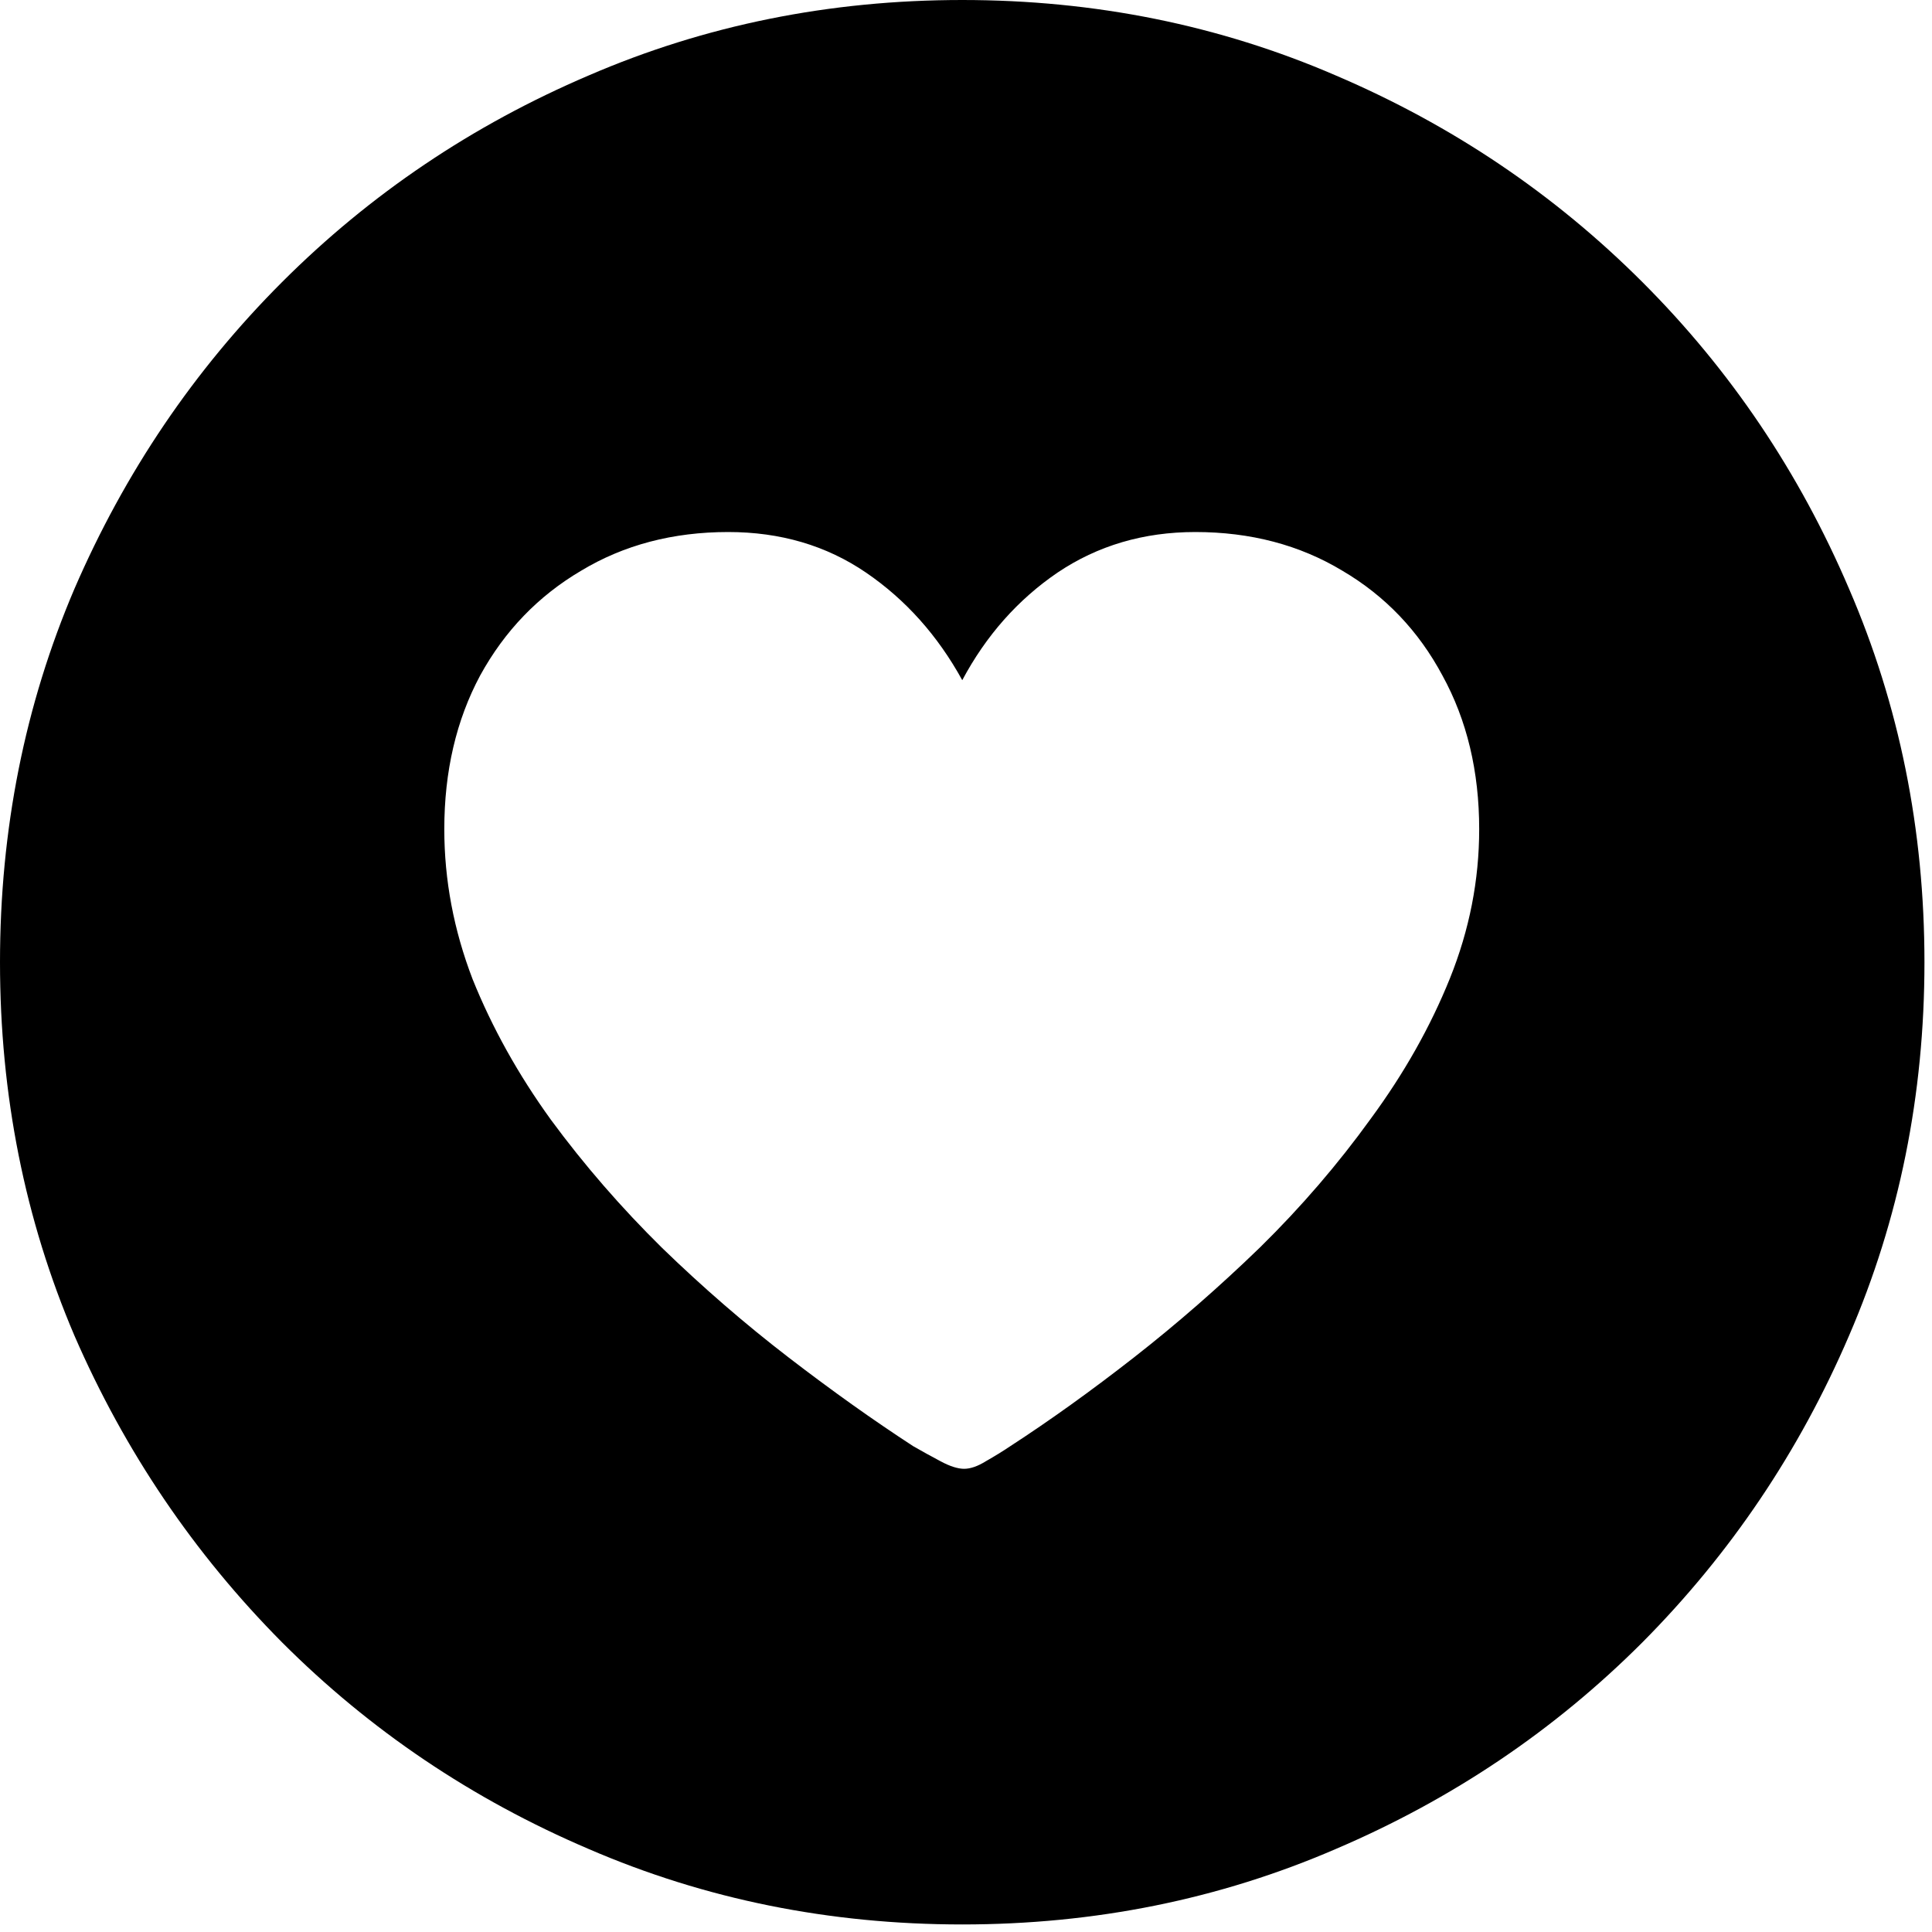
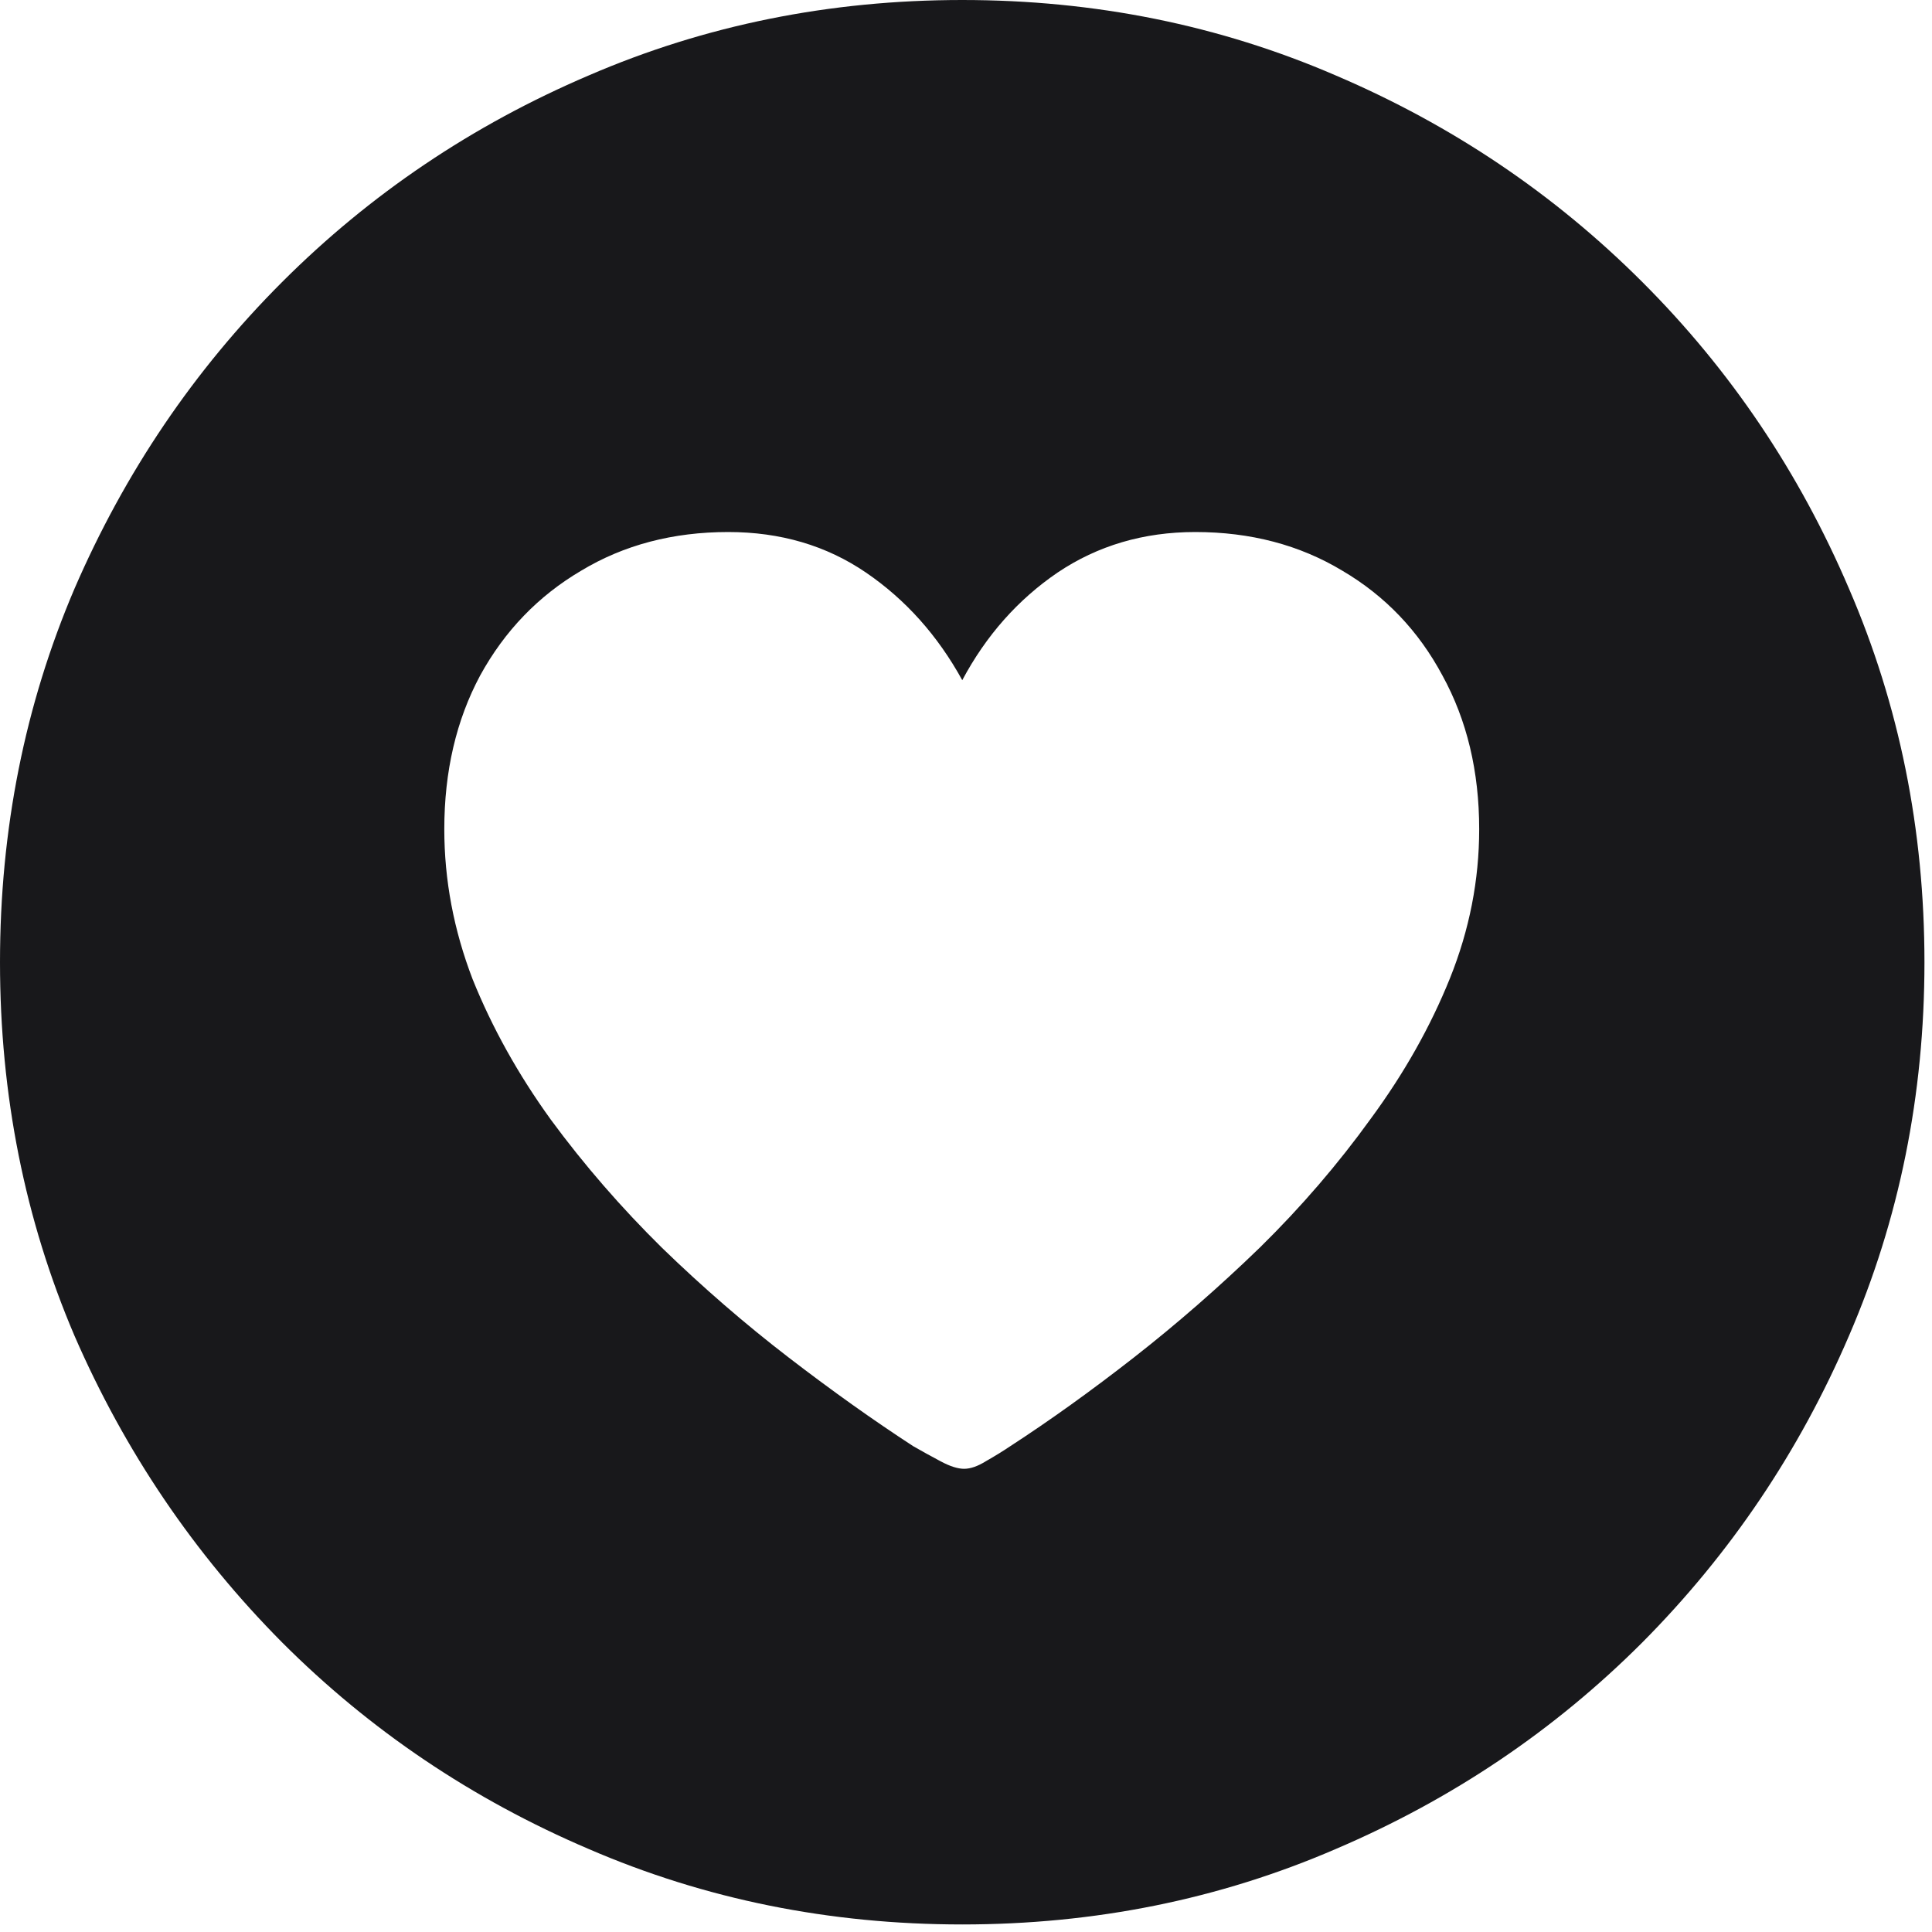
<svg xmlns="http://www.w3.org/2000/svg" width="32" height="32" viewBox="0 0 32 32" fill="none">
-   <path d="M15.938 31.875C13.74 31.875 11.677 31.458 9.75 30.625C7.823 29.802 6.13 28.662 4.672 27.203C3.214 25.734 2.068 24.042 1.234 22.125C0.411 20.198 0 18.135 0 15.938C0 13.74 0.411 11.677 1.234 9.75C2.068 7.823 3.214 6.13 4.672 4.672C6.13 3.214 7.823 2.073 9.75 1.25C11.677 0.417 13.74 0 15.938 0C18.135 0 20.198 0.417 22.125 1.25C24.052 2.073 25.745 3.214 27.203 4.672C28.662 6.13 29.802 7.823 30.625 9.75C31.458 11.677 31.875 13.74 31.875 15.938C31.875 18.135 31.458 20.198 30.625 22.125C29.802 24.042 28.662 25.734 27.203 27.203C25.745 28.662 24.052 29.802 22.125 30.625C20.198 31.458 18.135 31.875 15.938 31.875ZM12.062 8.812C11.146 8.812 10.333 9.026 9.625 9.453C8.917 9.87 8.359 10.448 7.953 11.188C7.557 11.927 7.359 12.776 7.359 13.734C7.359 14.578 7.516 15.406 7.828 16.219C8.151 17.021 8.583 17.797 9.125 18.547C9.677 19.297 10.292 20.005 10.969 20.672C11.646 21.328 12.344 21.932 13.062 22.484C13.781 23.037 14.469 23.526 15.125 23.953C15.271 24.037 15.422 24.12 15.578 24.203C15.734 24.287 15.865 24.328 15.969 24.328C16.073 24.328 16.193 24.287 16.328 24.203C16.474 24.12 16.609 24.037 16.734 23.953C17.391 23.526 18.073 23.037 18.781 22.484C19.5 21.922 20.198 21.312 20.875 20.656C21.552 19.99 22.162 19.281 22.703 18.531C23.255 17.781 23.693 17.005 24.016 16.203C24.338 15.401 24.5 14.578 24.5 13.734C24.5 12.776 24.297 11.927 23.891 11.188C23.495 10.448 22.943 9.87 22.234 9.453C21.526 9.026 20.713 8.812 19.797 8.812C18.943 8.812 18.182 9.036 17.516 9.484C16.859 9.932 16.333 10.526 15.938 11.266C15.531 10.526 15 9.932 14.344 9.484C13.688 9.036 12.927 8.812 12.062 8.812Z" fill="black" />
+   <path d="M15.938 31.875C13.74 31.875 11.677 31.458 9.75 30.625C7.823 29.802 6.13 28.662 4.672 27.203C3.214 25.734 2.068 24.042 1.234 22.125C0.411 20.198 0 18.135 0 15.938C0 13.74 0.411 11.677 1.234 9.75C2.068 7.823 3.214 6.13 4.672 4.672C6.13 3.214 7.823 2.073 9.75 1.25C11.677 0.417 13.74 0 15.938 0C18.135 0 20.198 0.417 22.125 1.25C24.052 2.073 25.745 3.214 27.203 4.672C28.662 6.13 29.802 7.823 30.625 9.75C31.458 11.677 31.875 13.74 31.875 15.938C31.875 18.135 31.458 20.198 30.625 22.125C29.802 24.042 28.662 25.734 27.203 27.203C25.745 28.662 24.052 29.802 22.125 30.625C20.198 31.458 18.135 31.875 15.938 31.875ZM12.062 8.812C11.146 8.812 10.333 9.026 9.625 9.453C8.917 9.87 8.359 10.448 7.953 11.188C7.557 11.927 7.359 12.776 7.359 13.734C7.359 14.578 7.516 15.406 7.828 16.219C8.151 17.021 8.583 17.797 9.125 18.547C9.677 19.297 10.292 20.005 10.969 20.672C11.646 21.328 12.344 21.932 13.062 22.484C13.781 23.037 14.469 23.526 15.125 23.953C15.271 24.037 15.422 24.12 15.578 24.203C15.734 24.287 15.865 24.328 15.969 24.328C16.073 24.328 16.193 24.287 16.328 24.203C16.474 24.12 16.609 24.037 16.734 23.953C17.391 23.526 18.073 23.037 18.781 22.484C19.5 21.922 20.198 21.312 20.875 20.656C21.552 19.99 22.162 19.281 22.703 18.531C23.255 17.781 23.693 17.005 24.016 16.203C24.338 15.401 24.5 14.578 24.5 13.734C24.5 12.776 24.297 11.927 23.891 11.188C23.495 10.448 22.943 9.87 22.234 9.453C21.526 9.026 20.713 8.812 19.797 8.812C18.943 8.812 18.182 9.036 17.516 9.484C16.859 9.932 16.333 10.526 15.938 11.266C15.531 10.526 15 9.932 14.344 9.484C13.688 9.036 12.927 8.812 12.062 8.812Z" fill="#18181b" />
</svg>
